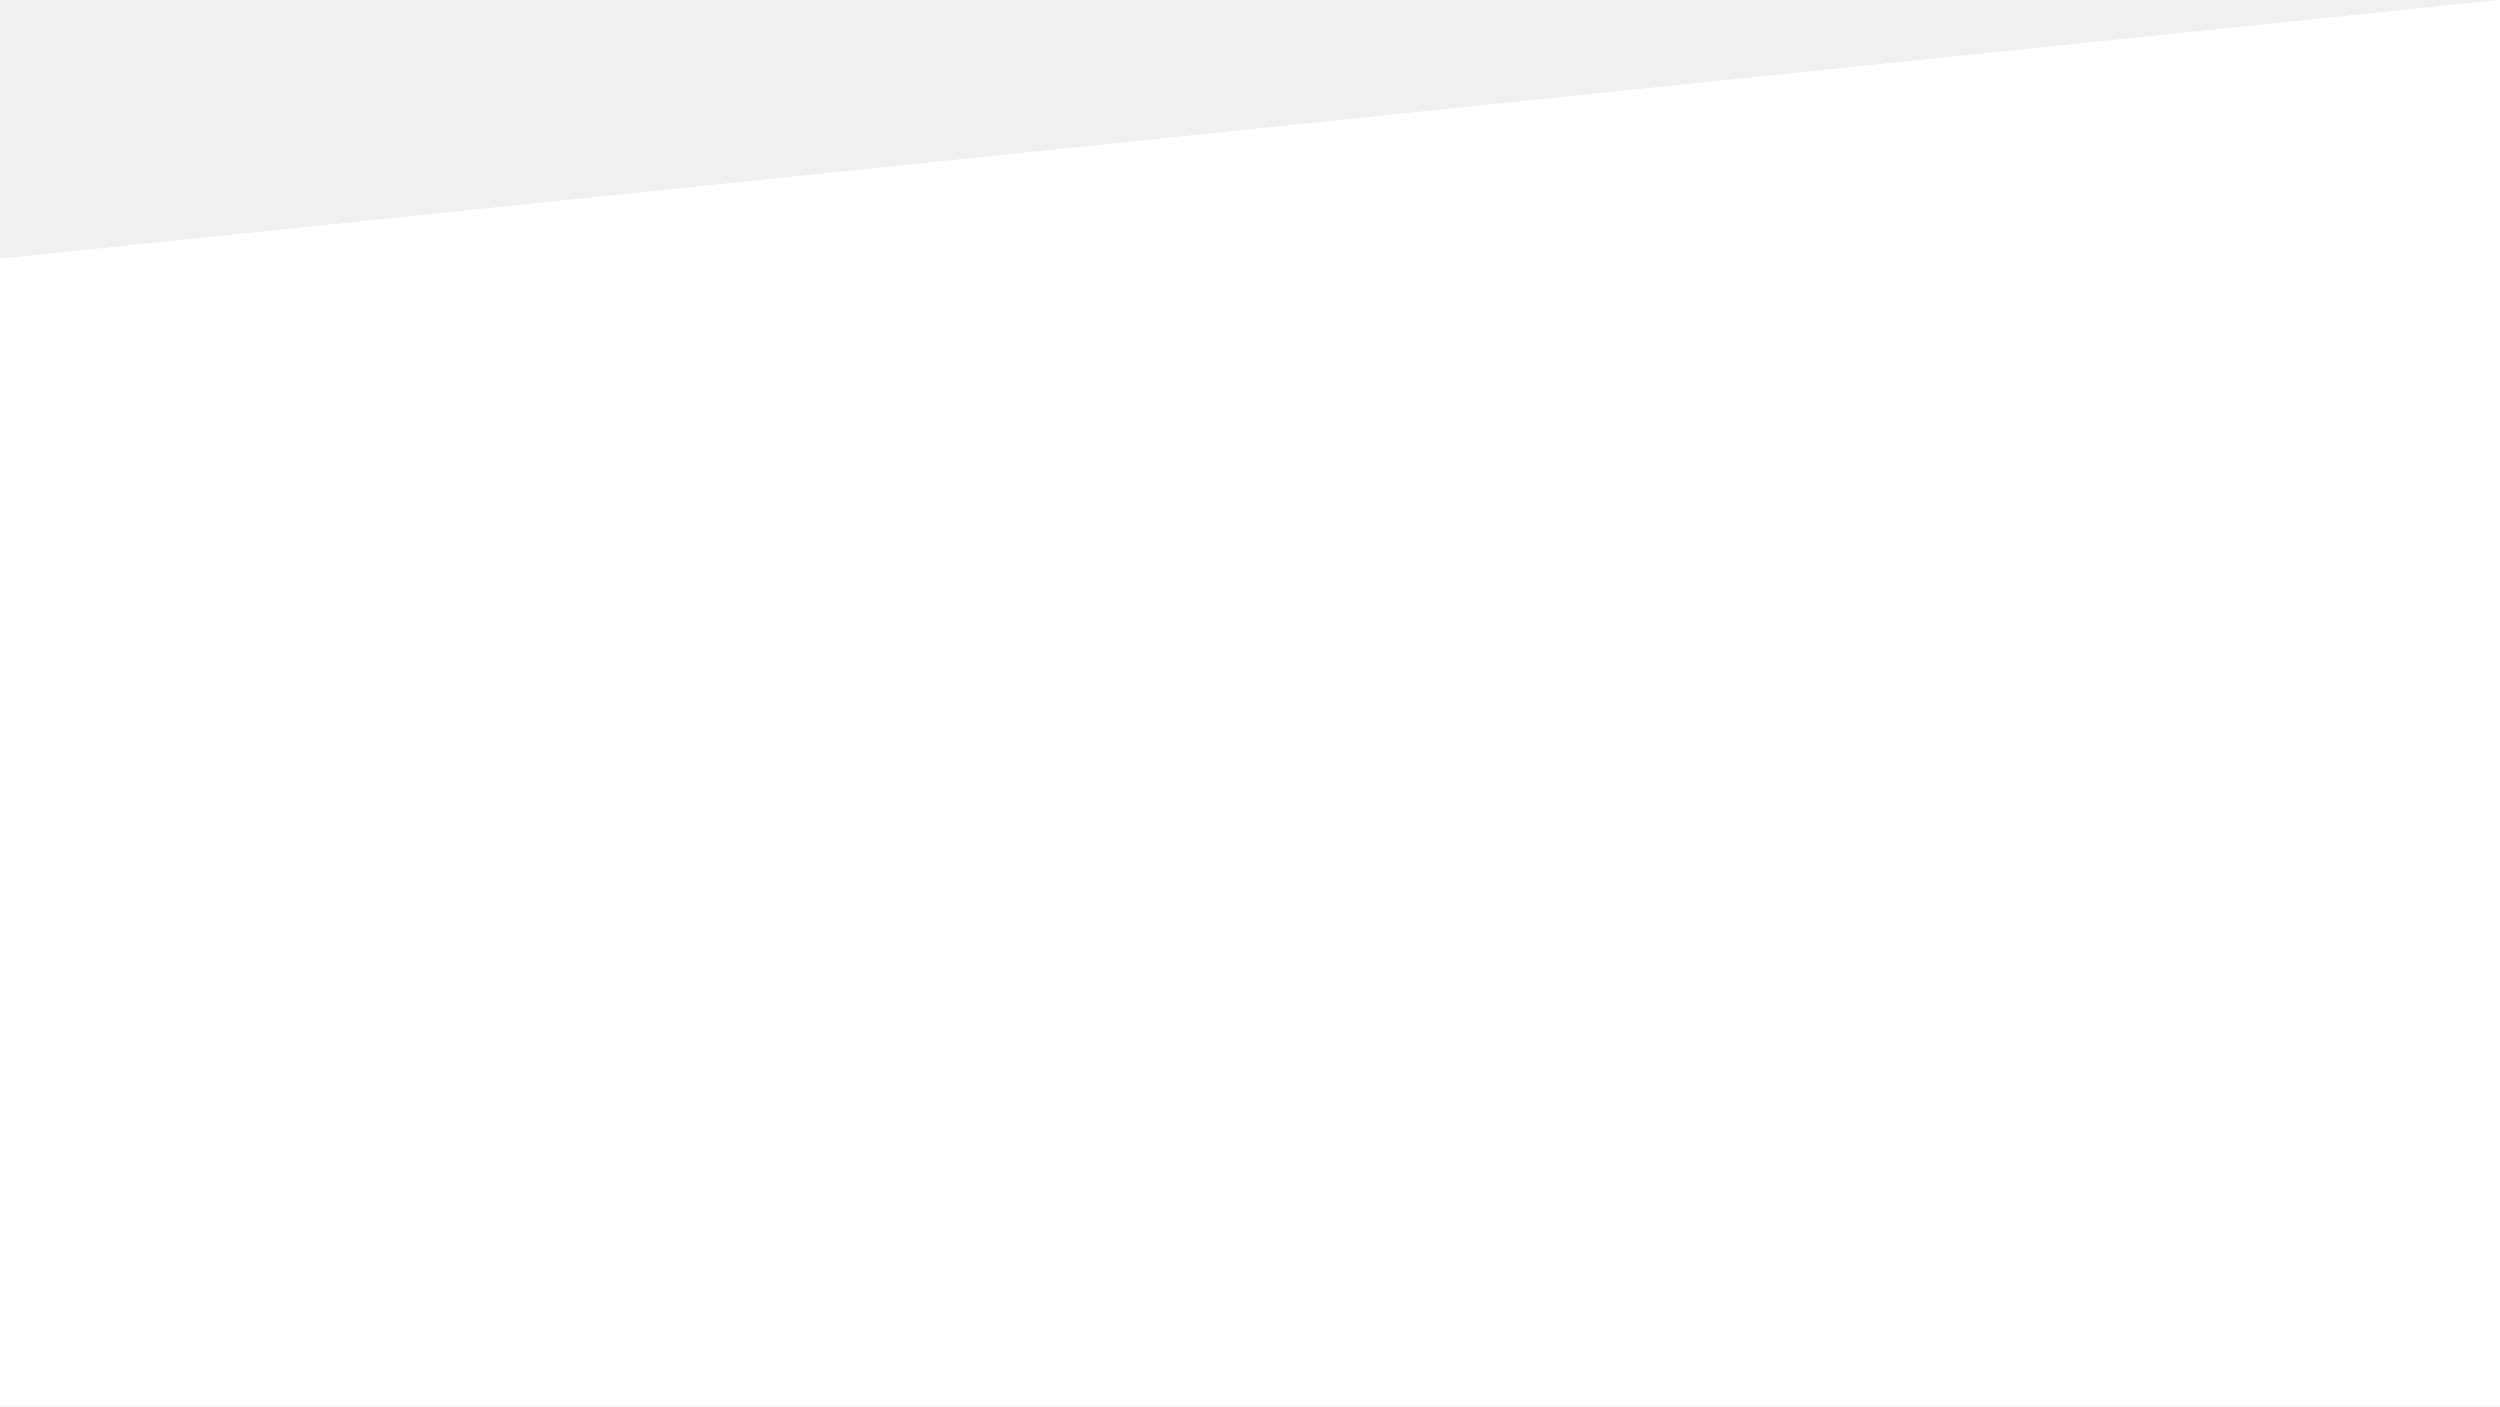
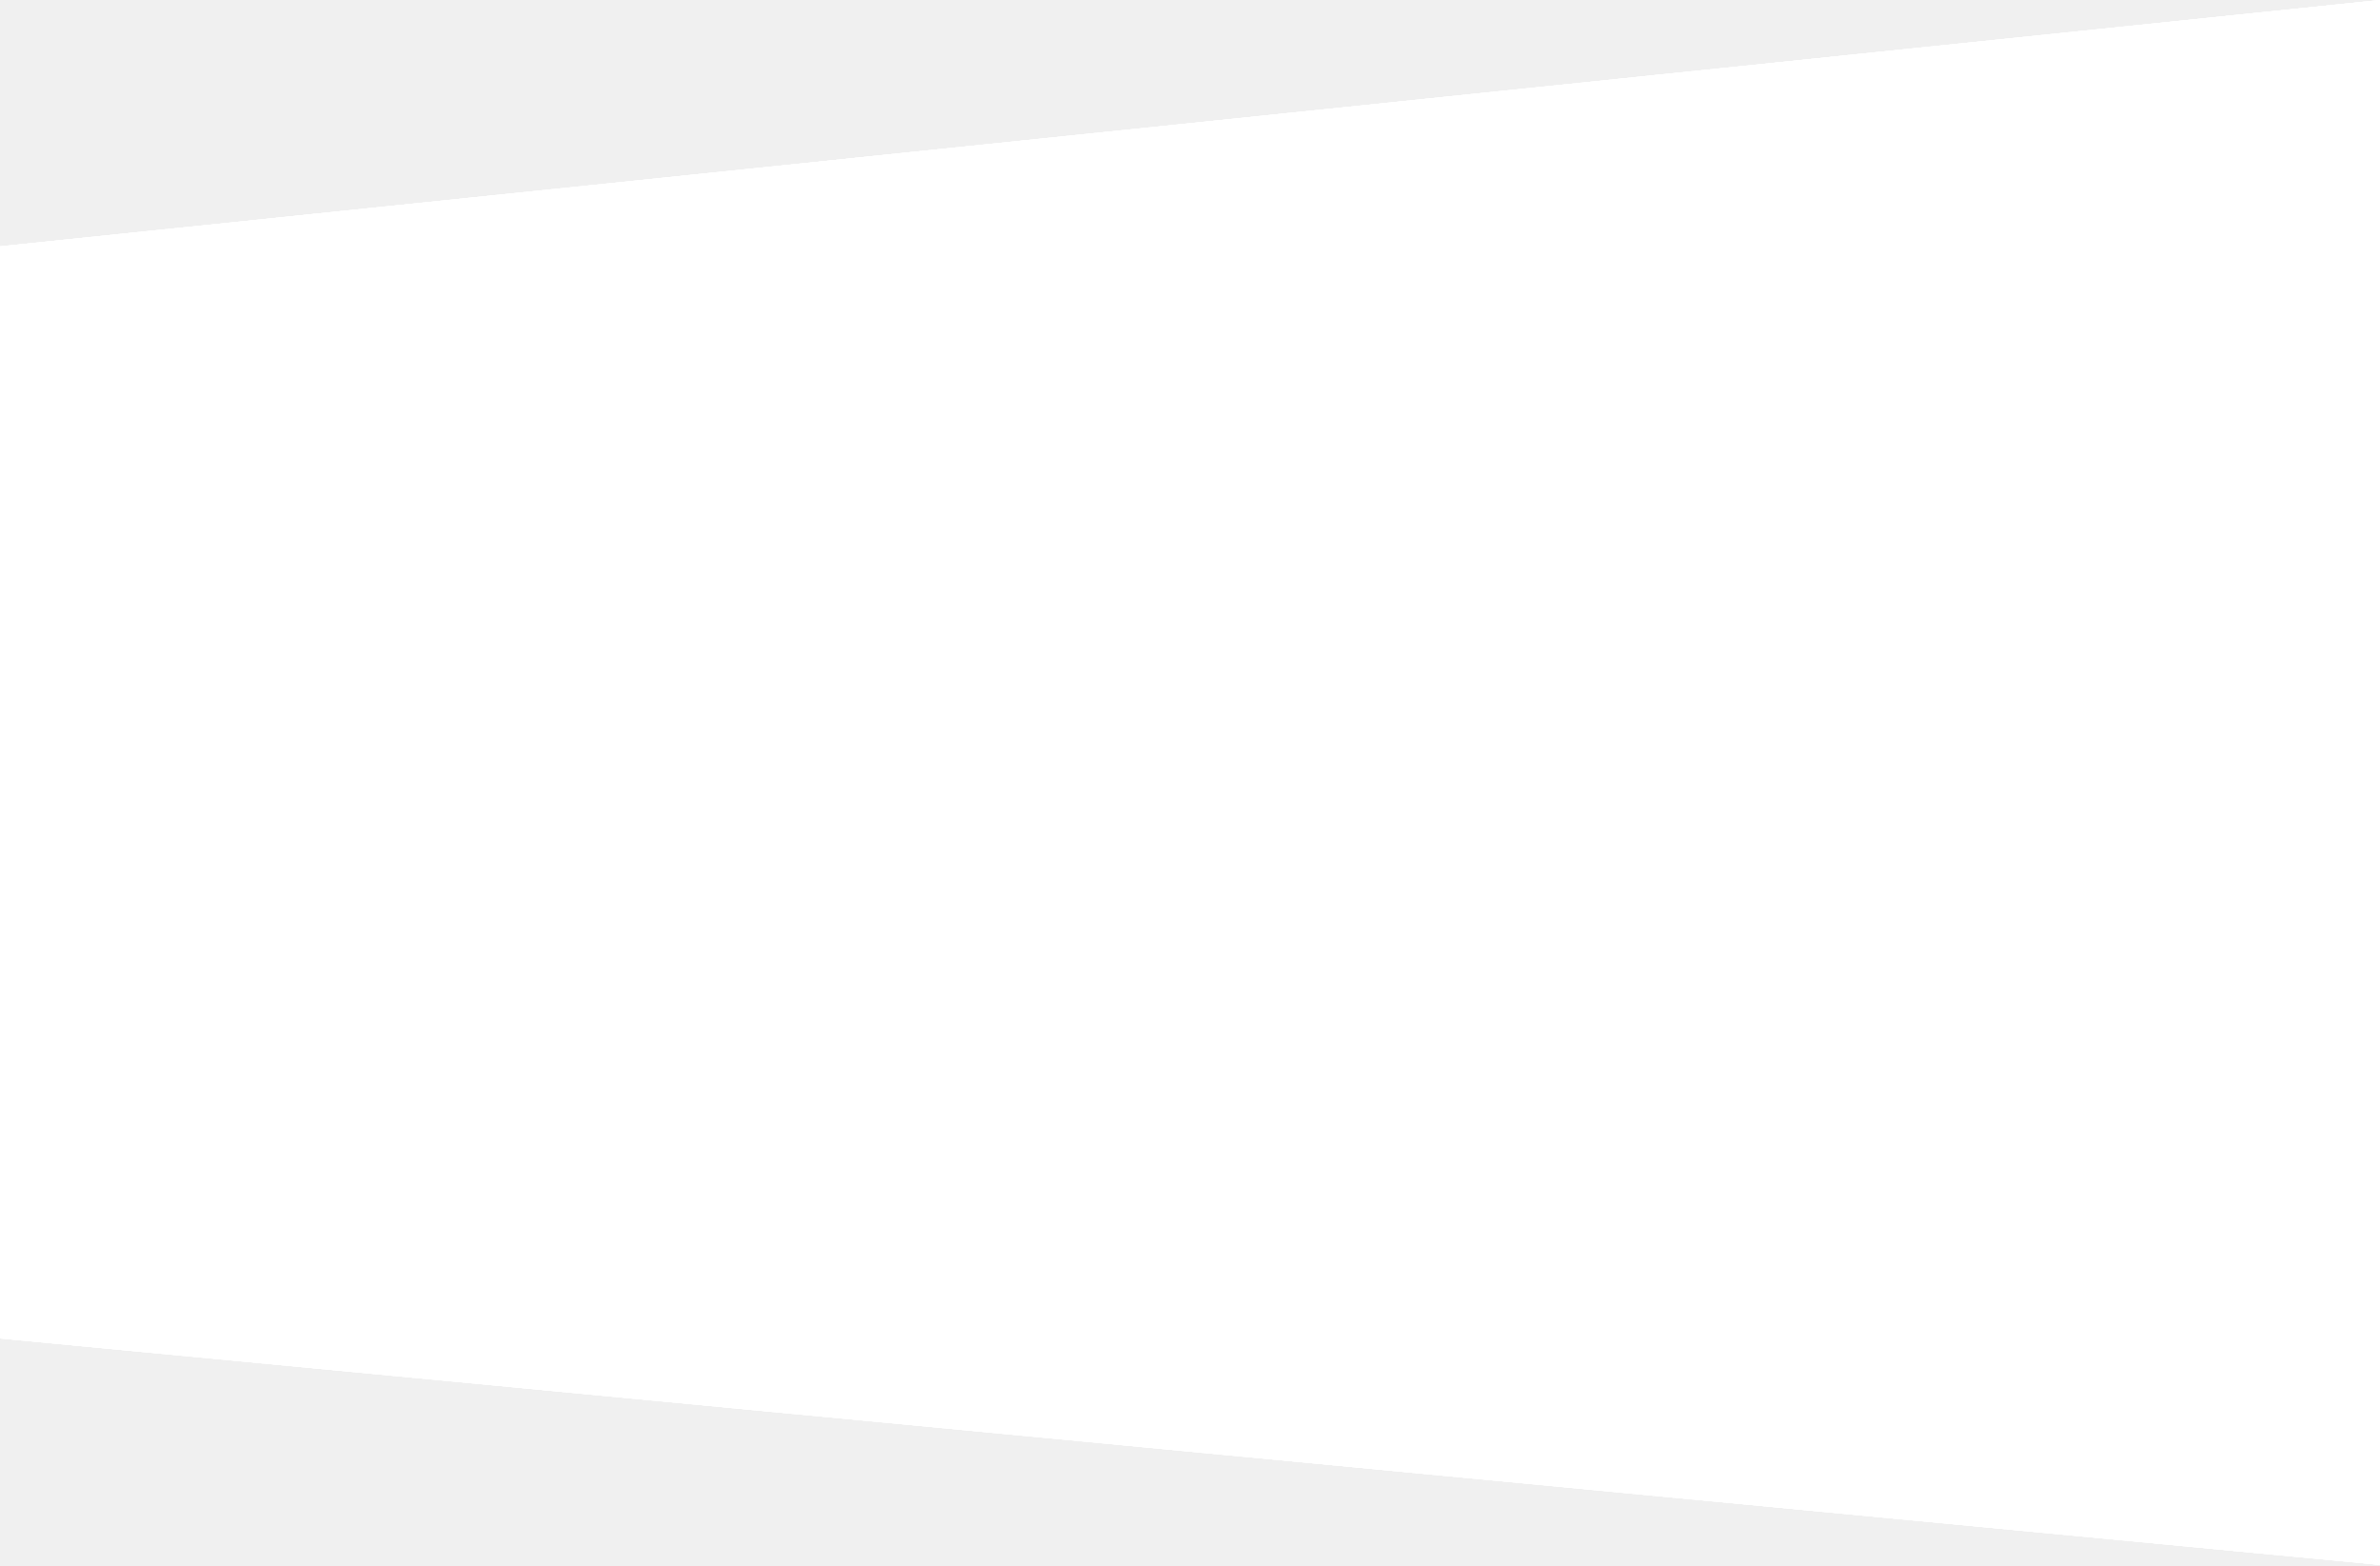
- <svg xmlns="http://www.w3.org/2000/svg" width="1280" height="720" viewBox="0 0 1280 720" fill="none">
-   <path d="M0 719.861H1280V0L0 132.5V719.861Z" fill="white" />
-   <path d="M0 719.861H1280V0L0 132.5V719.861Z" fill="white" />
+ <svg xmlns="http://www.w3.org/2000/svg" width="1280" height="842" viewBox="0 0 1280 842" fill="none">
+   <path d="M0 719.86L1280 841.639V-0L0 132.5V719.86Z" fill="white" />
+   <path d="M0 719.86L1280 841.639V-0L0 132.5V719.86Z" fill="white" />
+   <path d="M0 161L1280 40V0L0 132.5V161Z" fill="white" />
+   <path d="M0 161L1280 40V0L0 132.5V161Z" fill="white" />
+   <path d="M0 719.86L1280 841.639V791.5L0 694.5V719.86Z" fill="white" />
+   <path d="M0 719.86L1280 841.639V791.5L0 694.5V719.86Z" fill="white" />
</svg>
